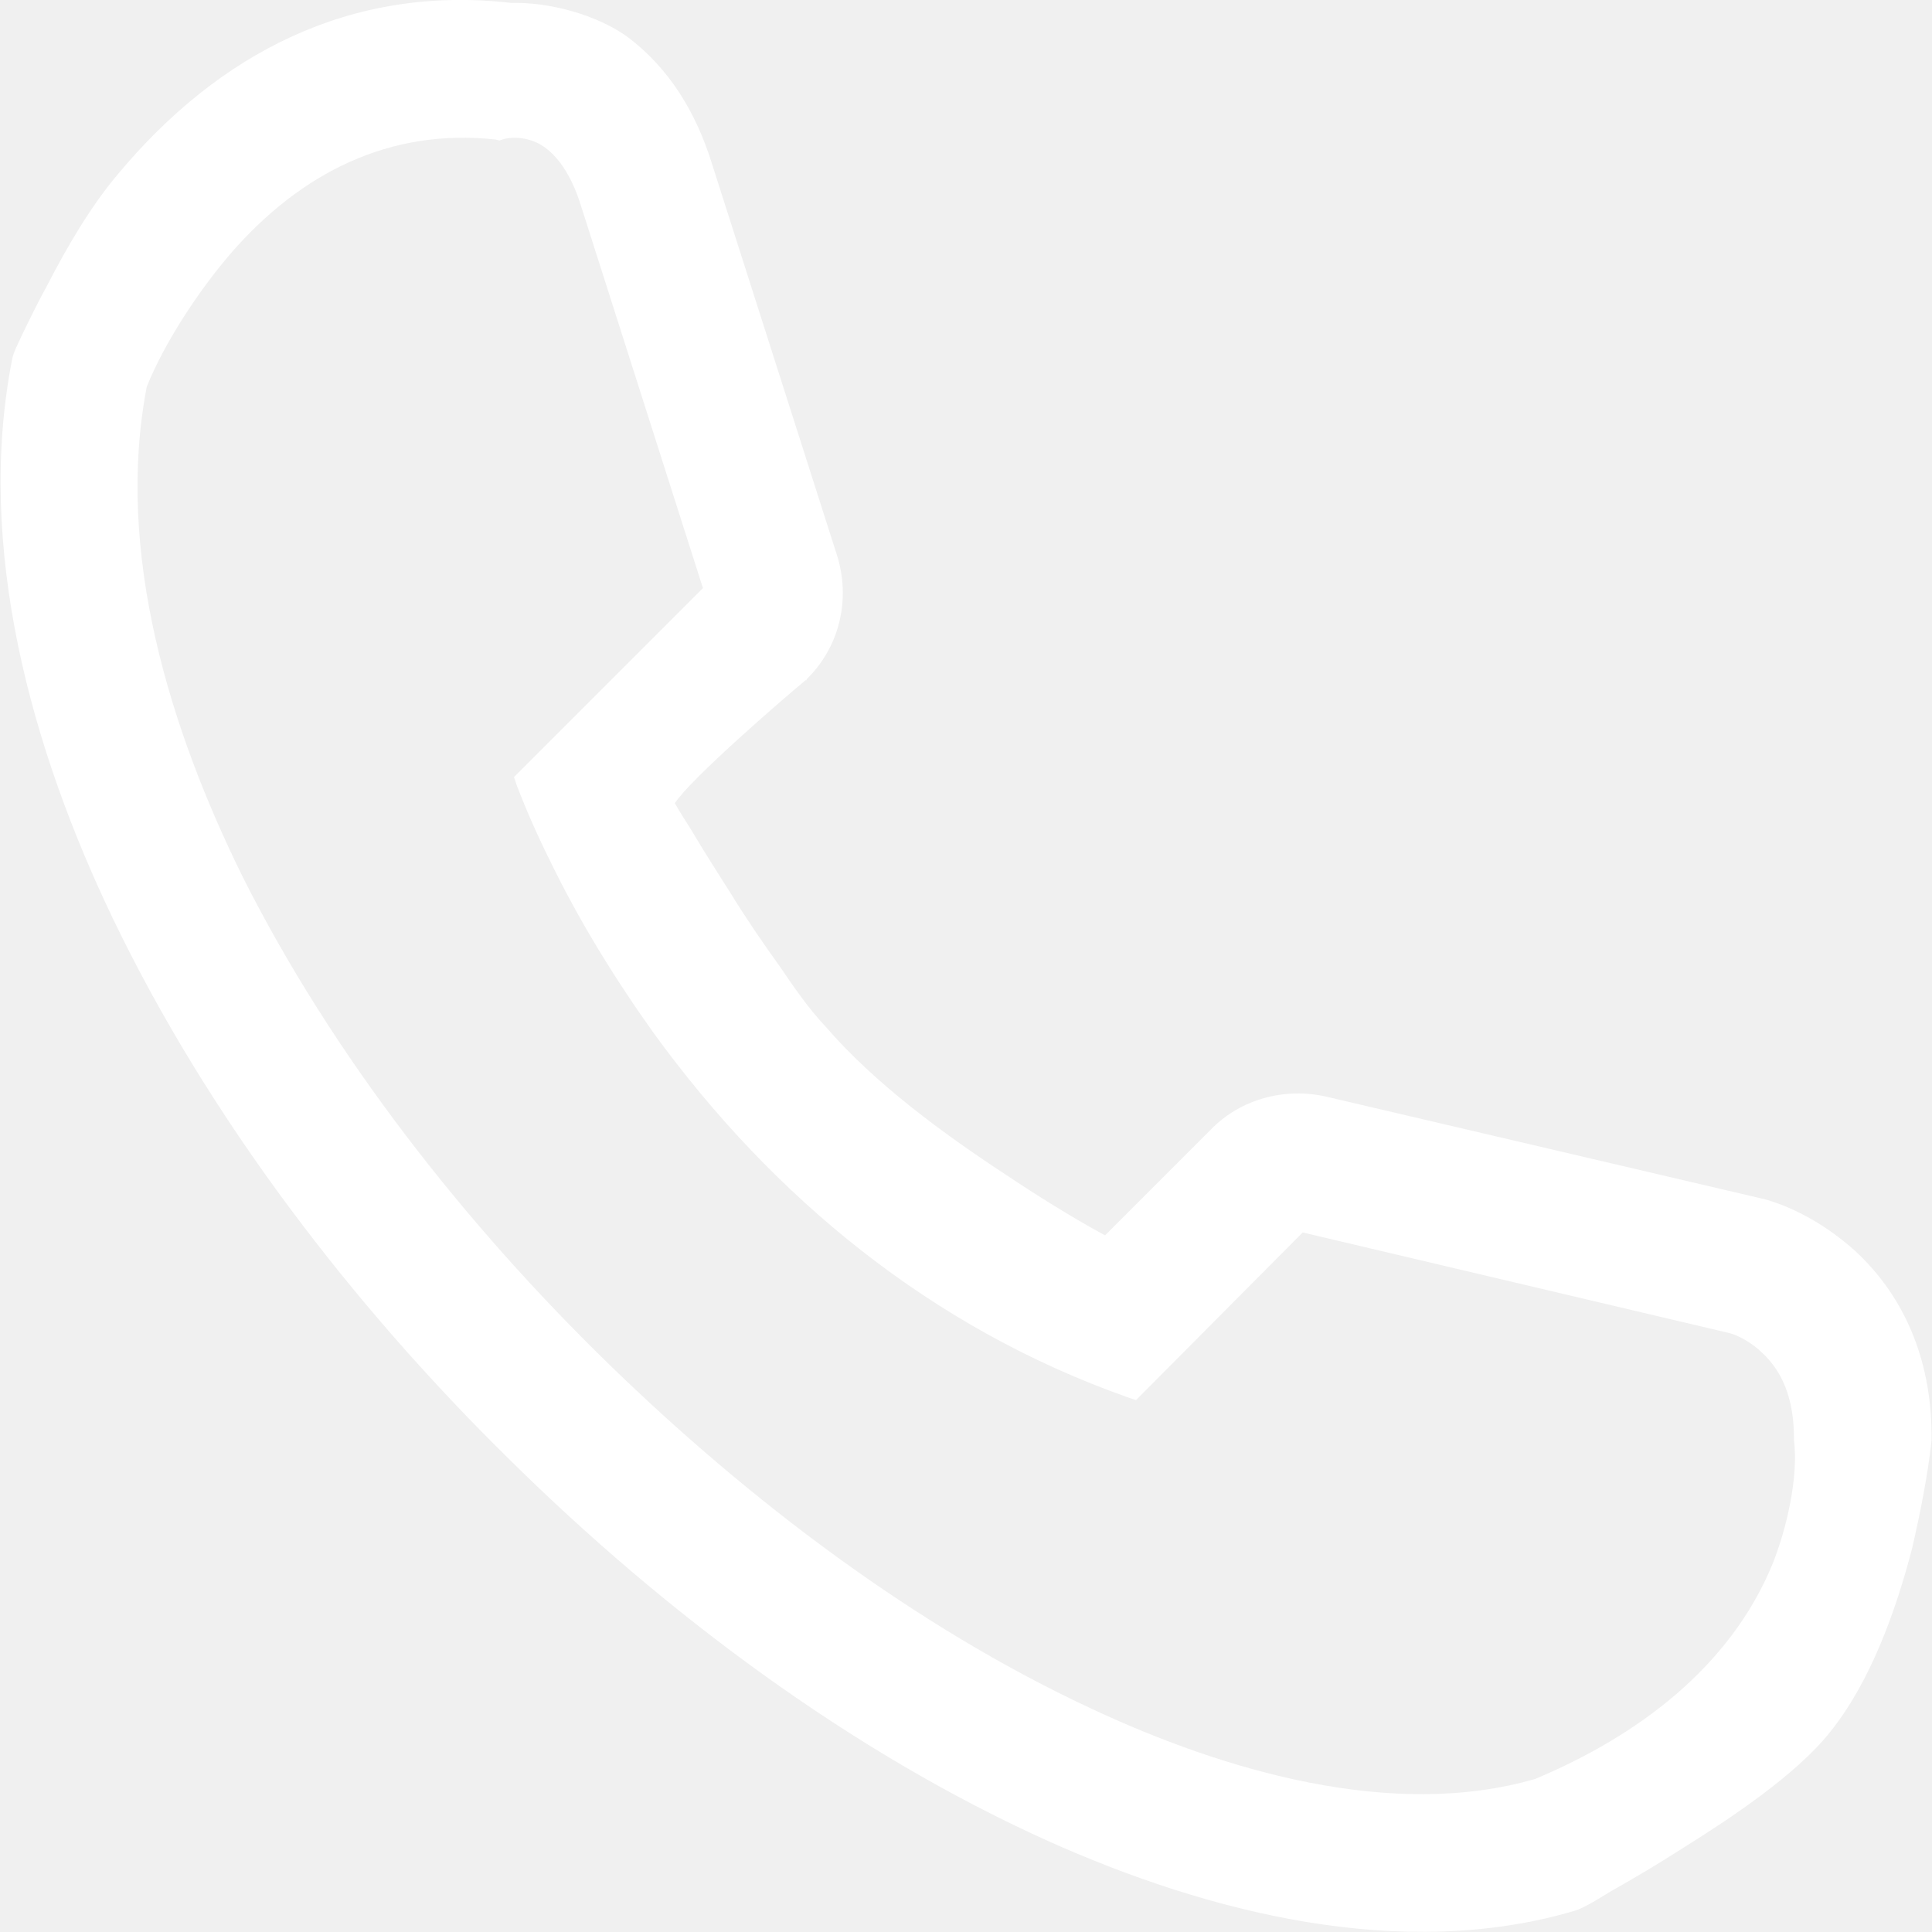
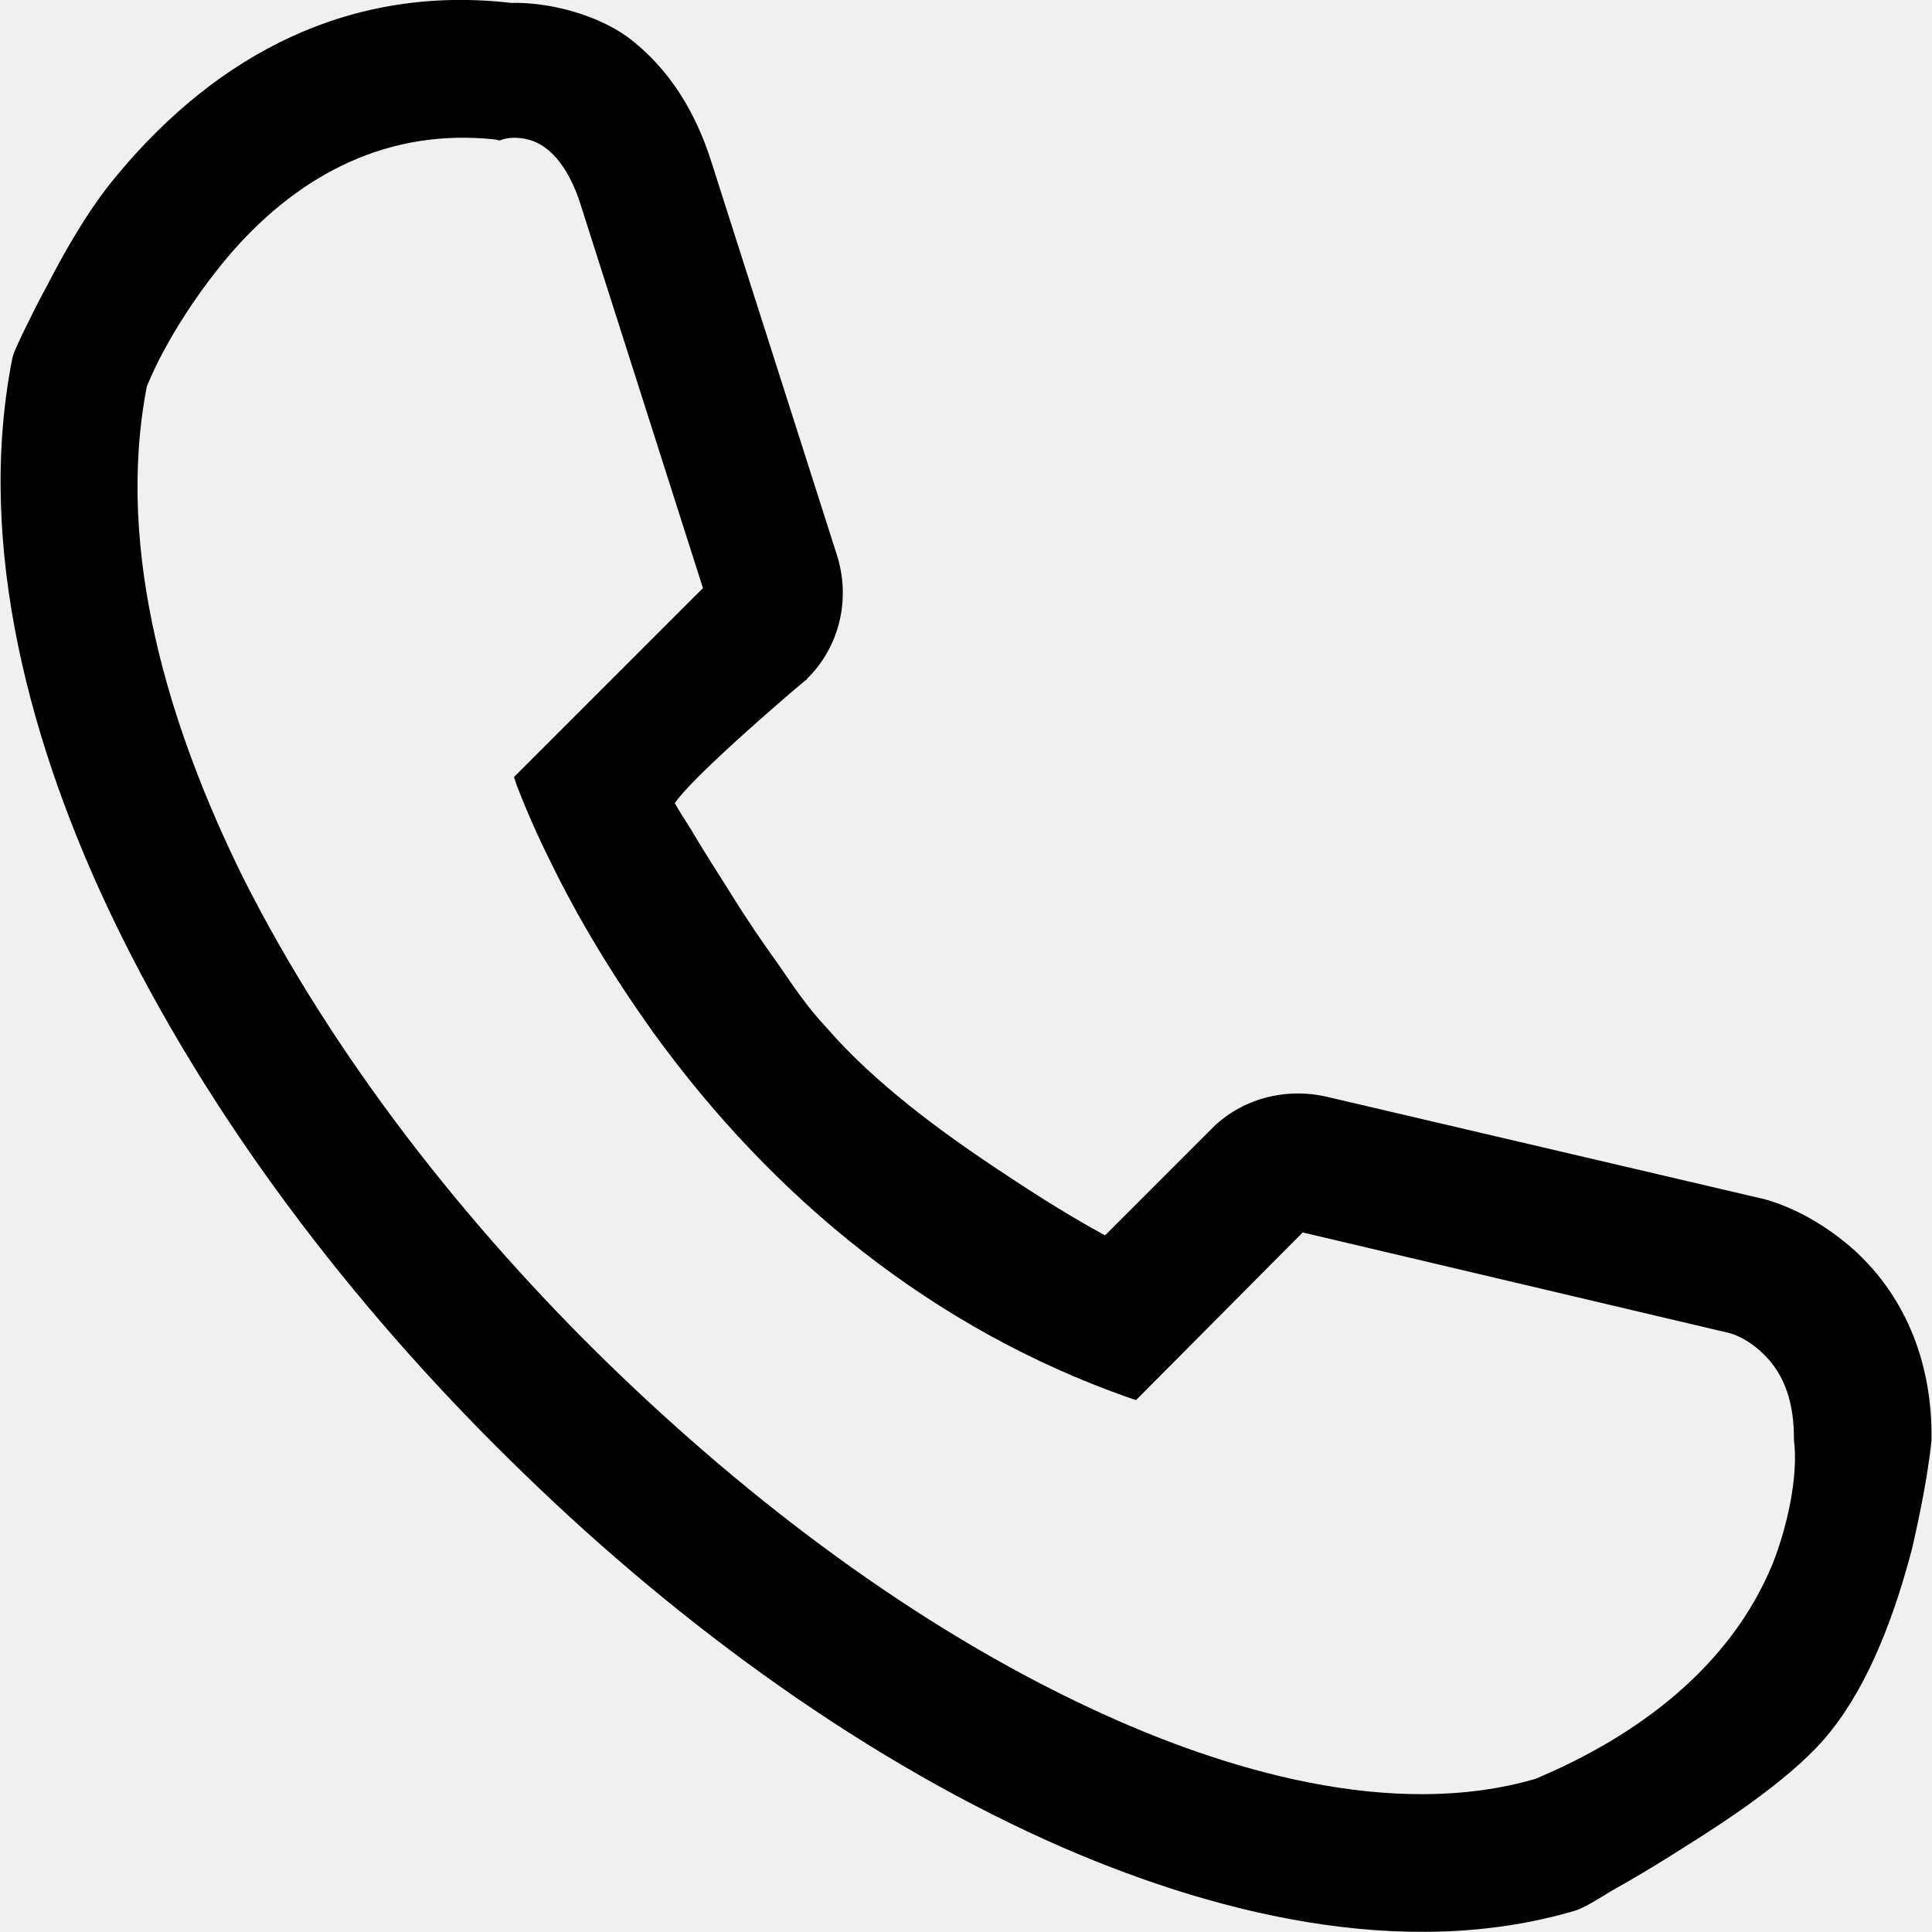
- <svg xmlns="http://www.w3.org/2000/svg" xml:space="preserve" width="49px" height="49px" version="1.1" style="shape-rendering:geometricPrecision; text-rendering:geometricPrecision; image-rendering:optimizeQuality; fill-rule:evenodd; clip-rule:evenodd" viewBox="0 0 19.93 19.94">
-   <defs>
-     <style type="text/css">
+ <svg xmlns="http://www.w3.org/2000/svg" xml:space="preserve" width="49px" height="49px" version="1.1" style="shape-rendering:geometricPrecision; text-rendering:geometricPrecision; image-rendering:optimizeQuality; fill-rule:evenodd; clip-rule:evenodd" viewBox="0 0 19.93 19.94" id="svg5528">
+   <defs id="defs5522">
+     <style type="text/css" id="style5520">
   
    .fil0 {fill:white}
   
  </style>
  </defs>
  <g id="Layer_x0020_1">
-     <path class="fil0" d="M6.96 8.29c0.05,0.09 0.11,0.18 0.16,0.26 0.13,0.22 0.27,0.44 0.41,0.66 0.16,0.26 0.33,0.51 0.51,0.76 0.15,0.22 0.3,0.44 0.48,0.63 0.5,0.58 1.21,1.1 1.85,1.52 0.33,0.22 0.68,0.44 1.03,0.63l1.09 -1.09c0.31,-0.32 0.77,-0.44 1.2,-0.34l4.53 1.06 0 0c0.34,0.1 0.65,0.29 0.91,0.52 0.56,0.51 0.81,1.21 0.8,1.96l0 0.01 0 0c-0.04,0.37 -0.12,0.76 -0.2,1.11 -0.17,0.65 -0.43,1.38 -0.85,1.9 -0.35,0.44 -1.03,0.89 -1.51,1.19 -0.25,0.16 -0.5,0.31 -0.75,0.45 -0.08,0.05 -0.29,0.18 -0.37,0.2 -1.79,0.53 -3.79,0.02 -5.44,-0.72 -2.04,-0.92 -3.96,-2.36 -5.55,-3.93 -1.63,-1.6 -3.11,-3.53 -4.1,-5.59 -0.84,-1.75 -1.42,-3.83 -1.04,-5.77 0.01,-0.07 0.08,-0.2 0.11,-0.27 0.08,-0.16 0.16,-0.33 0.25,-0.49 0.2,-0.39 0.45,-0.82 0.73,-1.15 1.04,-1.25 2.41,-1.96 4.06,-1.77 0.39,-0.01 0.88,0.12 1.2,0.35 0.44,0.33 0.71,0.79 0.87,1.3l1.29 4.04c0.15,0.46 0.03,0.96 -0.31,1.29l0 0.01 -0.01 0c-0.23,0.19 -1.19,1.02 -1.35,1.27zm8.88 10.07c1.05,-0.44 2.01,-1.15 2.45,-2.22 0.14,-0.35 0.27,-0.89 0.22,-1.28l0 -0.01 0 -0.01c0,-0.33 -0.08,-0.65 -0.33,-0.88 -0.08,-0.08 -0.22,-0.17 -0.33,-0.2l-4.41 -1.04 -1.72 1.73 -0.09 -0.03c-2.01,-0.71 -3.65,-2.05 -4.89,-3.76 -0.4,-0.56 -0.77,-1.16 -1.07,-1.78 -0.12,-0.24 -0.24,-0.51 -0.34,-0.77l-0.03 -0.09 1.95 -1.95 -1.26 -3.95c-0.08,-0.26 -0.24,-0.58 -0.51,-0.67 -0.09,-0.03 -0.21,-0.04 -0.3,-0.01l-0.03 0.01 -0.04 -0.01c-1.1,-0.12 -2.01,0.35 -2.72,1.16 -0.33,0.38 -0.69,0.92 -0.88,1.39 -0.33,1.71 0.24,3.54 0.99,5.06 0.93,1.85 2.3,3.59 3.78,5.03 1.44,1.4 3.16,2.71 4.99,3.56 1.35,0.63 3.09,1.15 4.57,0.72z" />
+     <path class="fil0" d="M6.96 8.29c0.05,0.09 0.11,0.18 0.16,0.26 0.13,0.22 0.27,0.44 0.41,0.66 0.16,0.26 0.33,0.51 0.51,0.76 0.15,0.22 0.3,0.44 0.48,0.63 0.5,0.58 1.21,1.1 1.85,1.52 0.33,0.22 0.68,0.44 1.03,0.63l1.09 -1.09c0.31,-0.32 0.77,-0.44 1.2,-0.34l4.53 1.06 0 0c0.34,0.1 0.65,0.29 0.91,0.52 0.56,0.51 0.81,1.21 0.8,1.96l0 0.01 0 0c-0.04,0.37 -0.12,0.76 -0.2,1.11 -0.17,0.65 -0.43,1.38 -0.85,1.9 -0.35,0.44 -1.03,0.89 -1.51,1.19 -0.25,0.16 -0.5,0.31 -0.75,0.45 -0.08,0.05 -0.29,0.18 -0.37,0.2 -1.79,0.53 -3.79,0.02 -5.44,-0.72 -2.04,-0.92 -3.96,-2.36 -5.55,-3.93 -1.63,-1.6 -3.11,-3.53 -4.1,-5.59 -0.84,-1.75 -1.42,-3.83 -1.04,-5.77 0.01,-0.07 0.08,-0.2 0.11,-0.27 0.08,-0.16 0.16,-0.33 0.25,-0.49 0.2,-0.39 0.45,-0.82 0.73,-1.15 1.04,-1.25 2.41,-1.96 4.06,-1.77 0.39,-0.01 0.88,0.12 1.2,0.35 0.44,0.33 0.71,0.79 0.87,1.3l1.29 4.04c0.15,0.46 0.03,0.96 -0.31,1.29l0 0.01 -0.01 0c-0.23,0.19 -1.19,1.02 -1.35,1.27zm8.88 10.07c1.05,-0.44 2.01,-1.15 2.45,-2.22 0.14,-0.35 0.27,-0.89 0.22,-1.28l0 -0.01 0 -0.01c0,-0.33 -0.08,-0.65 -0.33,-0.88 -0.08,-0.08 -0.22,-0.17 -0.33,-0.2l-4.41 -1.04 -1.72 1.73 -0.09 -0.03c-2.01,-0.71 -3.65,-2.05 -4.89,-3.76 -0.4,-0.56 -0.77,-1.16 -1.07,-1.78 -0.12,-0.24 -0.24,-0.51 -0.34,-0.77l-0.03 -0.09 1.95 -1.95 -1.26 -3.95c-0.08,-0.26 -0.24,-0.58 -0.51,-0.67 -0.09,-0.03 -0.21,-0.04 -0.3,-0.01l-0.03 0.01 -0.04 -0.01c-1.1,-0.12 -2.01,0.35 -2.72,1.16 -0.33,0.38 -0.69,0.92 -0.88,1.39 -0.33,1.71 0.24,3.54 0.99,5.06 0.93,1.85 2.3,3.59 3.78,5.03 1.44,1.4 3.16,2.71 4.99,3.56 1.35,0.63 3.09,1.15 4.57,0.72z" id="path5525" style="fill:#000000" />
  </g>
</svg>
